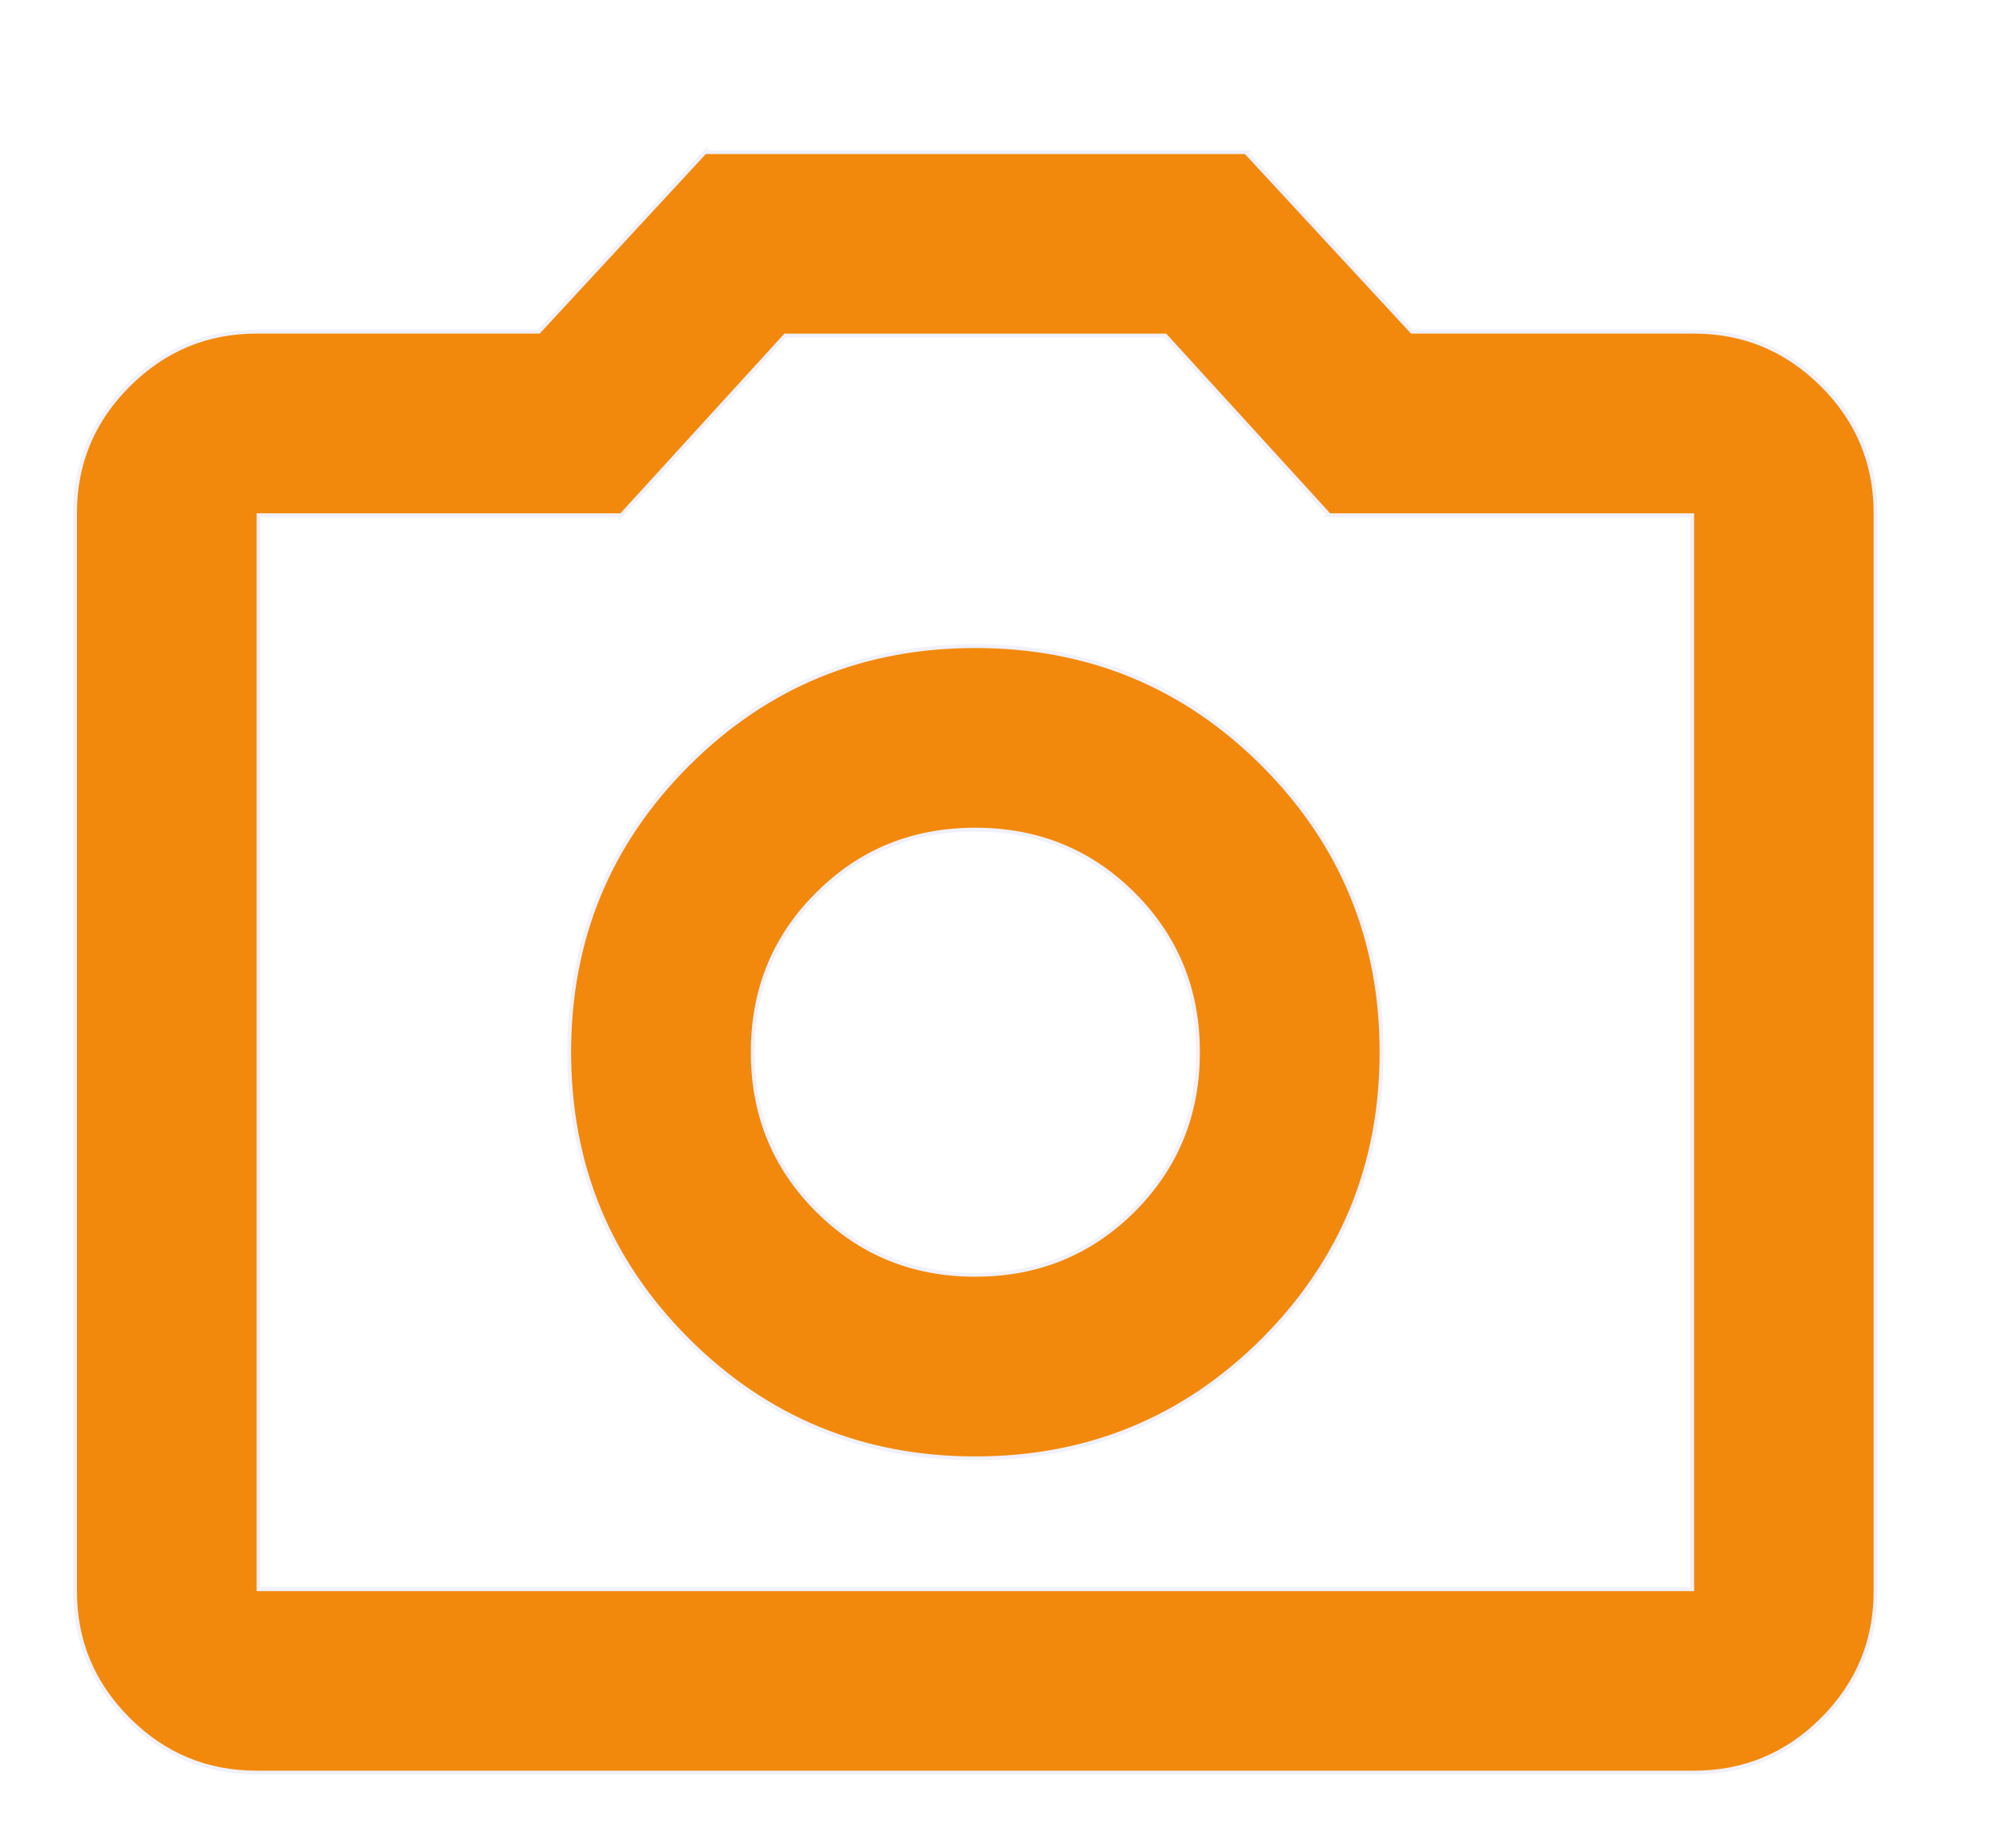
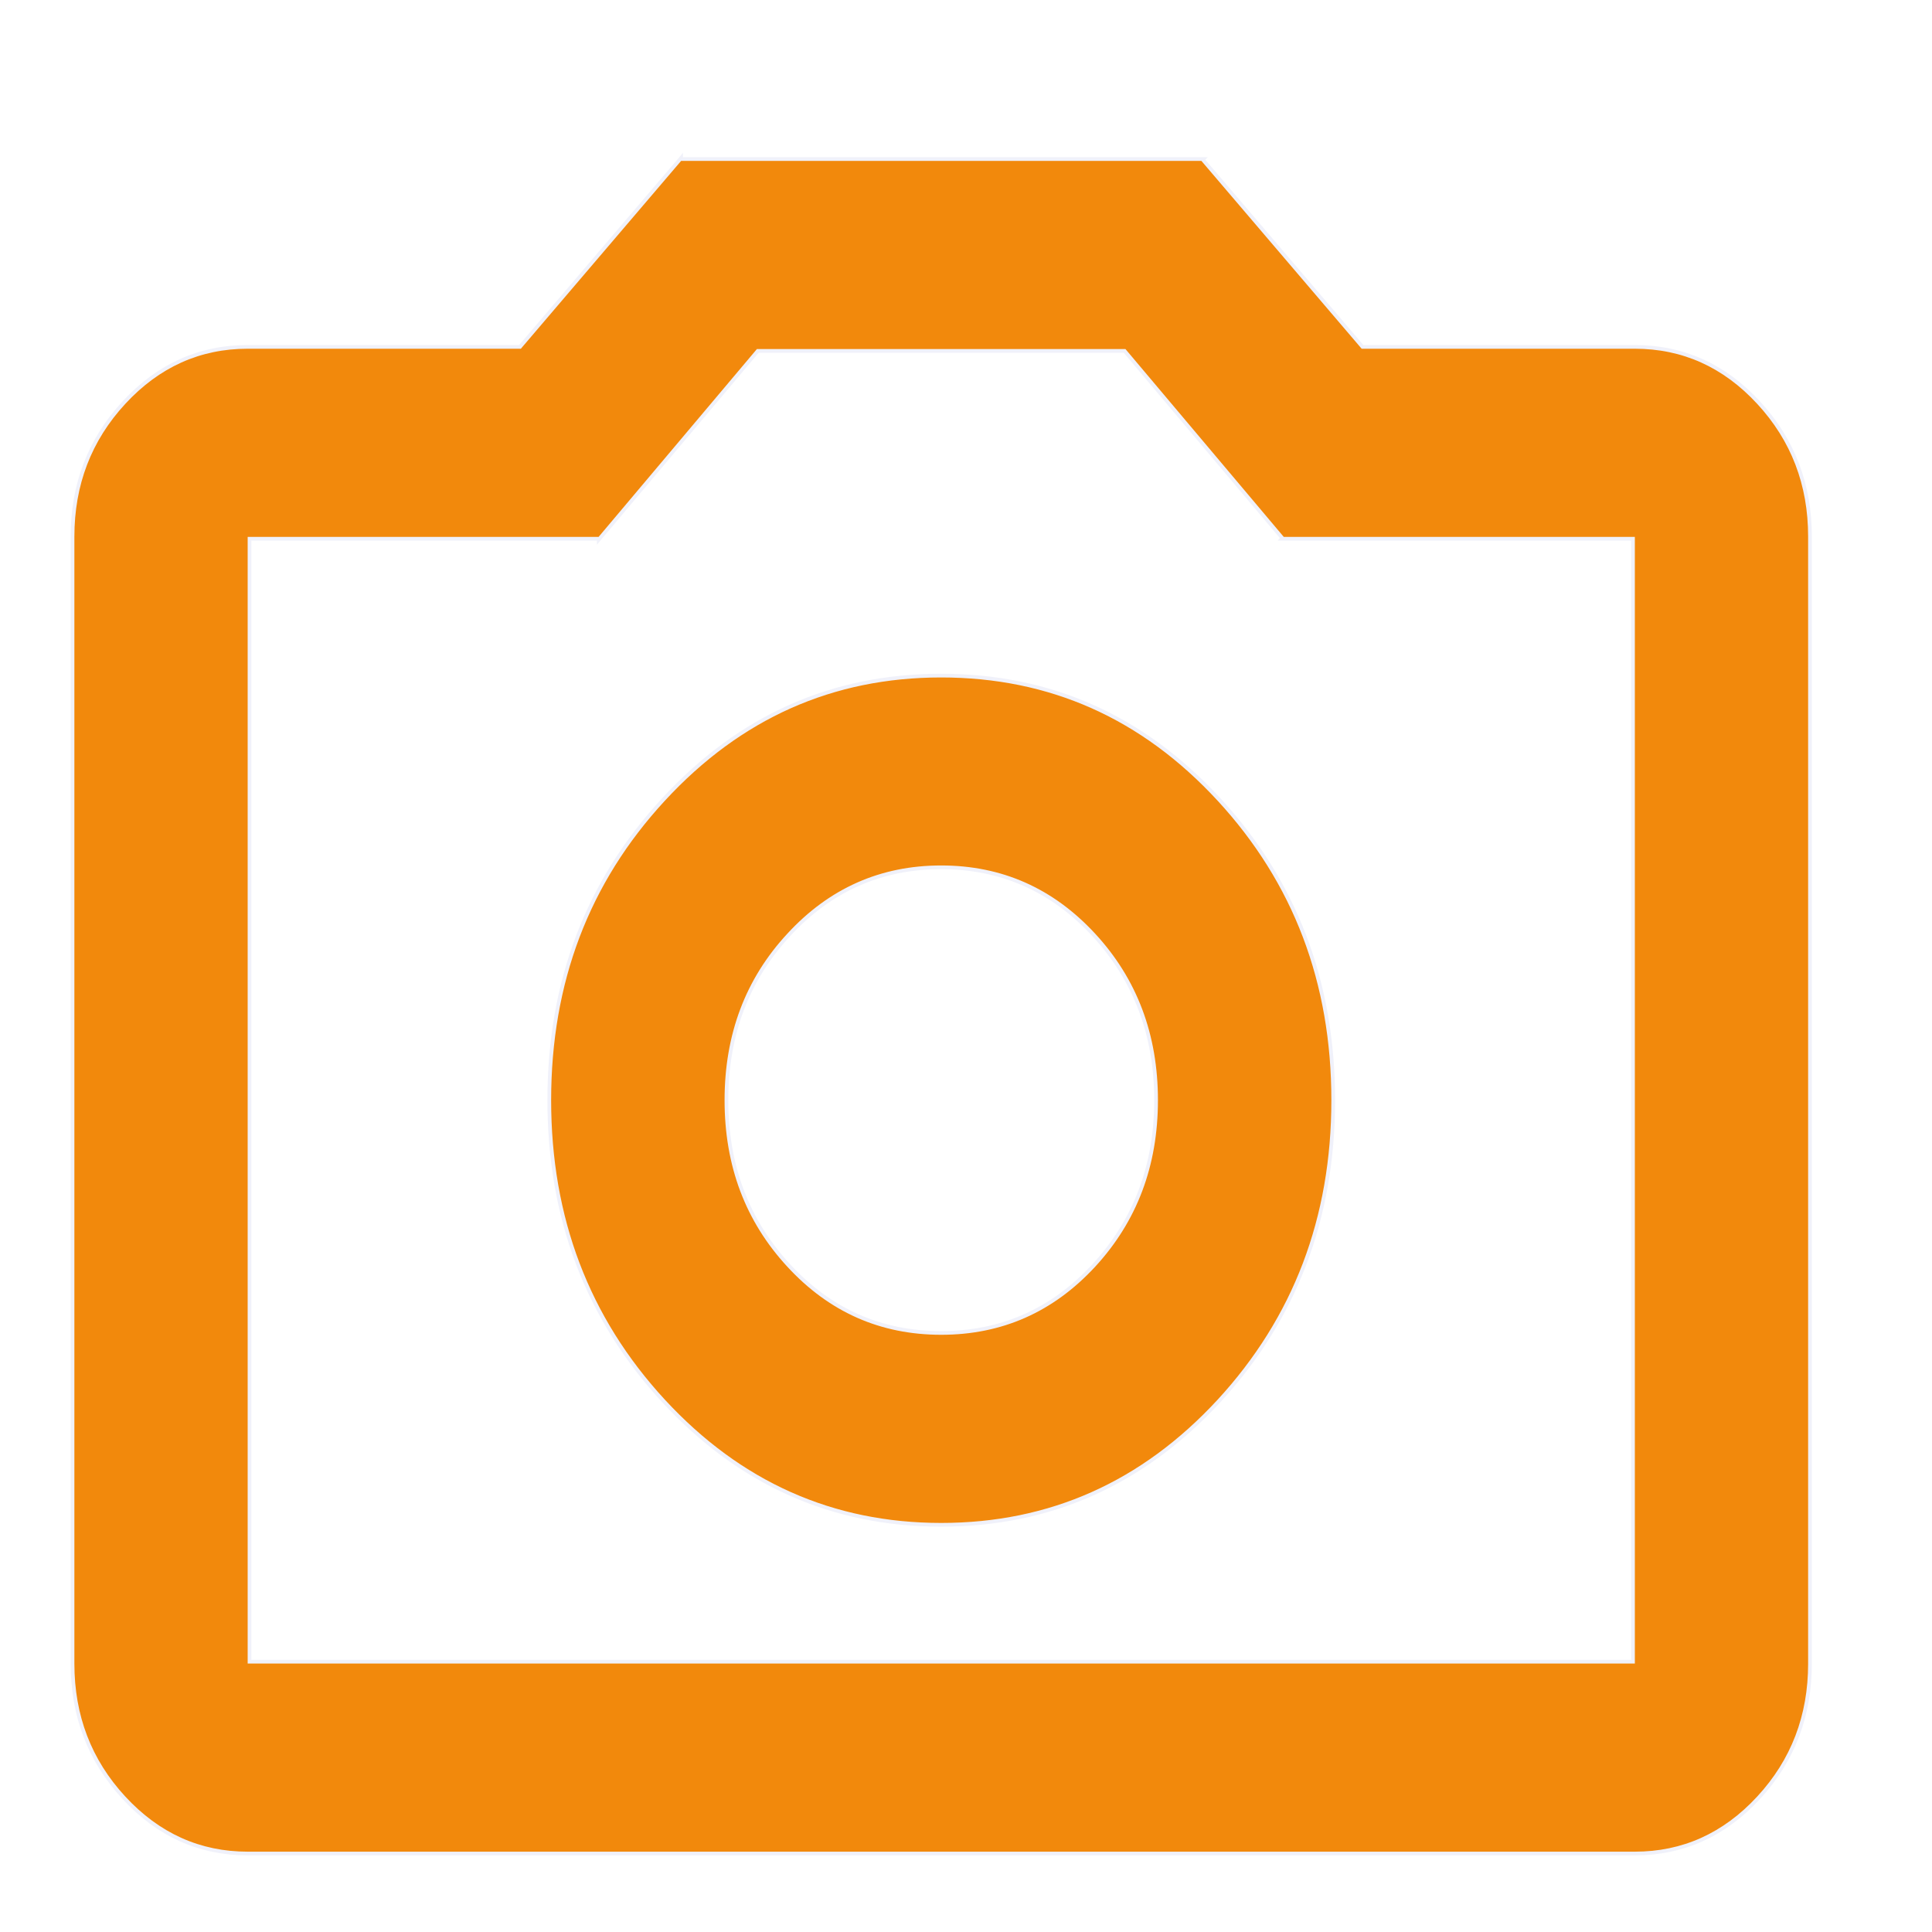
- <svg xmlns="http://www.w3.org/2000/svg" width="13" height="12" viewBox="0 0 13 12" fill="none">
-   <path d="M4.583 0.988V0.982L4.574 0.992L3.499 2.154H1.667C1.342 2.154 1.065 2.27 0.834 2.501C0.603 2.731 0.487 3.009 0.487 3.333V10.333C0.487 10.658 0.603 10.935 0.834 11.166C1.065 11.397 1.342 11.512 1.667 11.512H11C11.324 11.512 11.602 11.397 11.833 11.166C12.064 10.935 12.179 10.658 12.179 10.333V3.333C12.179 3.009 12.064 2.731 11.833 2.501C11.602 2.27 11.324 2.154 11 2.154H9.168L8.093 0.992L8.097 0.988H8.083H4.583ZM8.628 3.342L8.624 3.346H8.637H10.988V10.321H1.679V3.346H4.029V3.352L4.038 3.342L5.099 2.179H7.567L8.628 3.342ZM6.333 9.471C7.066 9.471 7.689 9.214 8.202 8.702C8.714 8.189 8.971 7.566 8.971 6.833C8.971 6.101 8.714 5.478 8.202 4.965C7.689 4.452 7.066 4.196 6.333 4.196C5.601 4.196 4.978 4.452 4.465 4.965C3.952 5.478 3.696 6.101 3.696 6.833C3.696 7.566 3.952 8.189 4.465 8.702C4.978 9.214 5.601 9.471 6.333 9.471ZM6.333 8.279C5.928 8.279 5.586 8.139 5.307 7.86C5.027 7.58 4.888 7.238 4.888 6.833C4.888 6.428 5.027 6.086 5.307 5.807C5.586 5.527 5.928 5.388 6.333 5.388C6.738 5.388 7.08 5.527 7.36 5.807C7.639 6.086 7.779 6.428 7.779 6.833C7.779 7.238 7.639 7.58 7.36 7.86C7.08 8.139 6.738 8.279 6.333 8.279Z" fill="#F2890C" stroke="#F0F1FA" stroke-width="0.025" />
+ <svg xmlns="http://www.w3.org/2000/svg" width="13" height="13" viewBox="0 0 13 13" fill="none">
+   <path d="M4.583 1.07V1.063L4.574 1.074L3.499 2.334H1.667C1.343 2.334 1.065 2.459 0.834 2.709C0.603 2.959 0.488 3.26 0.488 3.611V11.194C0.488 11.546 0.603 11.847 0.834 12.097C1.065 12.347 1.343 12.472 1.667 12.472H11C11.324 12.472 11.602 12.347 11.833 12.097C12.064 11.847 12.179 11.546 12.179 11.194V3.611C12.179 3.26 12.064 2.959 11.833 2.709C11.602 2.459 11.324 2.334 11 2.334H9.168L8.093 1.074L8.097 1.07H8.083H4.583ZM8.628 3.62L8.624 3.625H8.638H10.988V11.181H1.679V3.625H4.029V3.631L4.038 3.62L5.099 2.361H7.567L8.628 3.62ZM6.333 10.26C7.066 10.26 7.689 9.982 8.202 9.427C8.714 8.871 8.971 8.196 8.971 7.403C8.971 6.609 8.714 5.934 8.202 5.379C7.689 4.823 7.066 4.546 6.333 4.546C5.601 4.546 4.978 4.823 4.465 5.379C3.952 5.934 3.696 6.609 3.696 7.403C3.696 8.196 3.952 8.871 4.465 9.427C4.978 9.982 5.601 10.26 6.333 10.26ZM6.333 8.969C5.928 8.969 5.586 8.818 5.307 8.515C5.027 8.212 4.888 7.842 4.888 7.403C4.888 6.964 5.027 6.593 5.307 6.291C5.586 5.988 5.928 5.836 6.333 5.836C6.738 5.836 7.08 5.988 7.36 6.291C7.639 6.593 7.779 6.964 7.779 7.403C7.779 7.842 7.639 8.212 7.36 8.515C7.08 8.818 6.738 8.969 6.333 8.969Z" fill="#F2890C" stroke="#F0F1FA" stroke-width="0.025" />
</svg>
